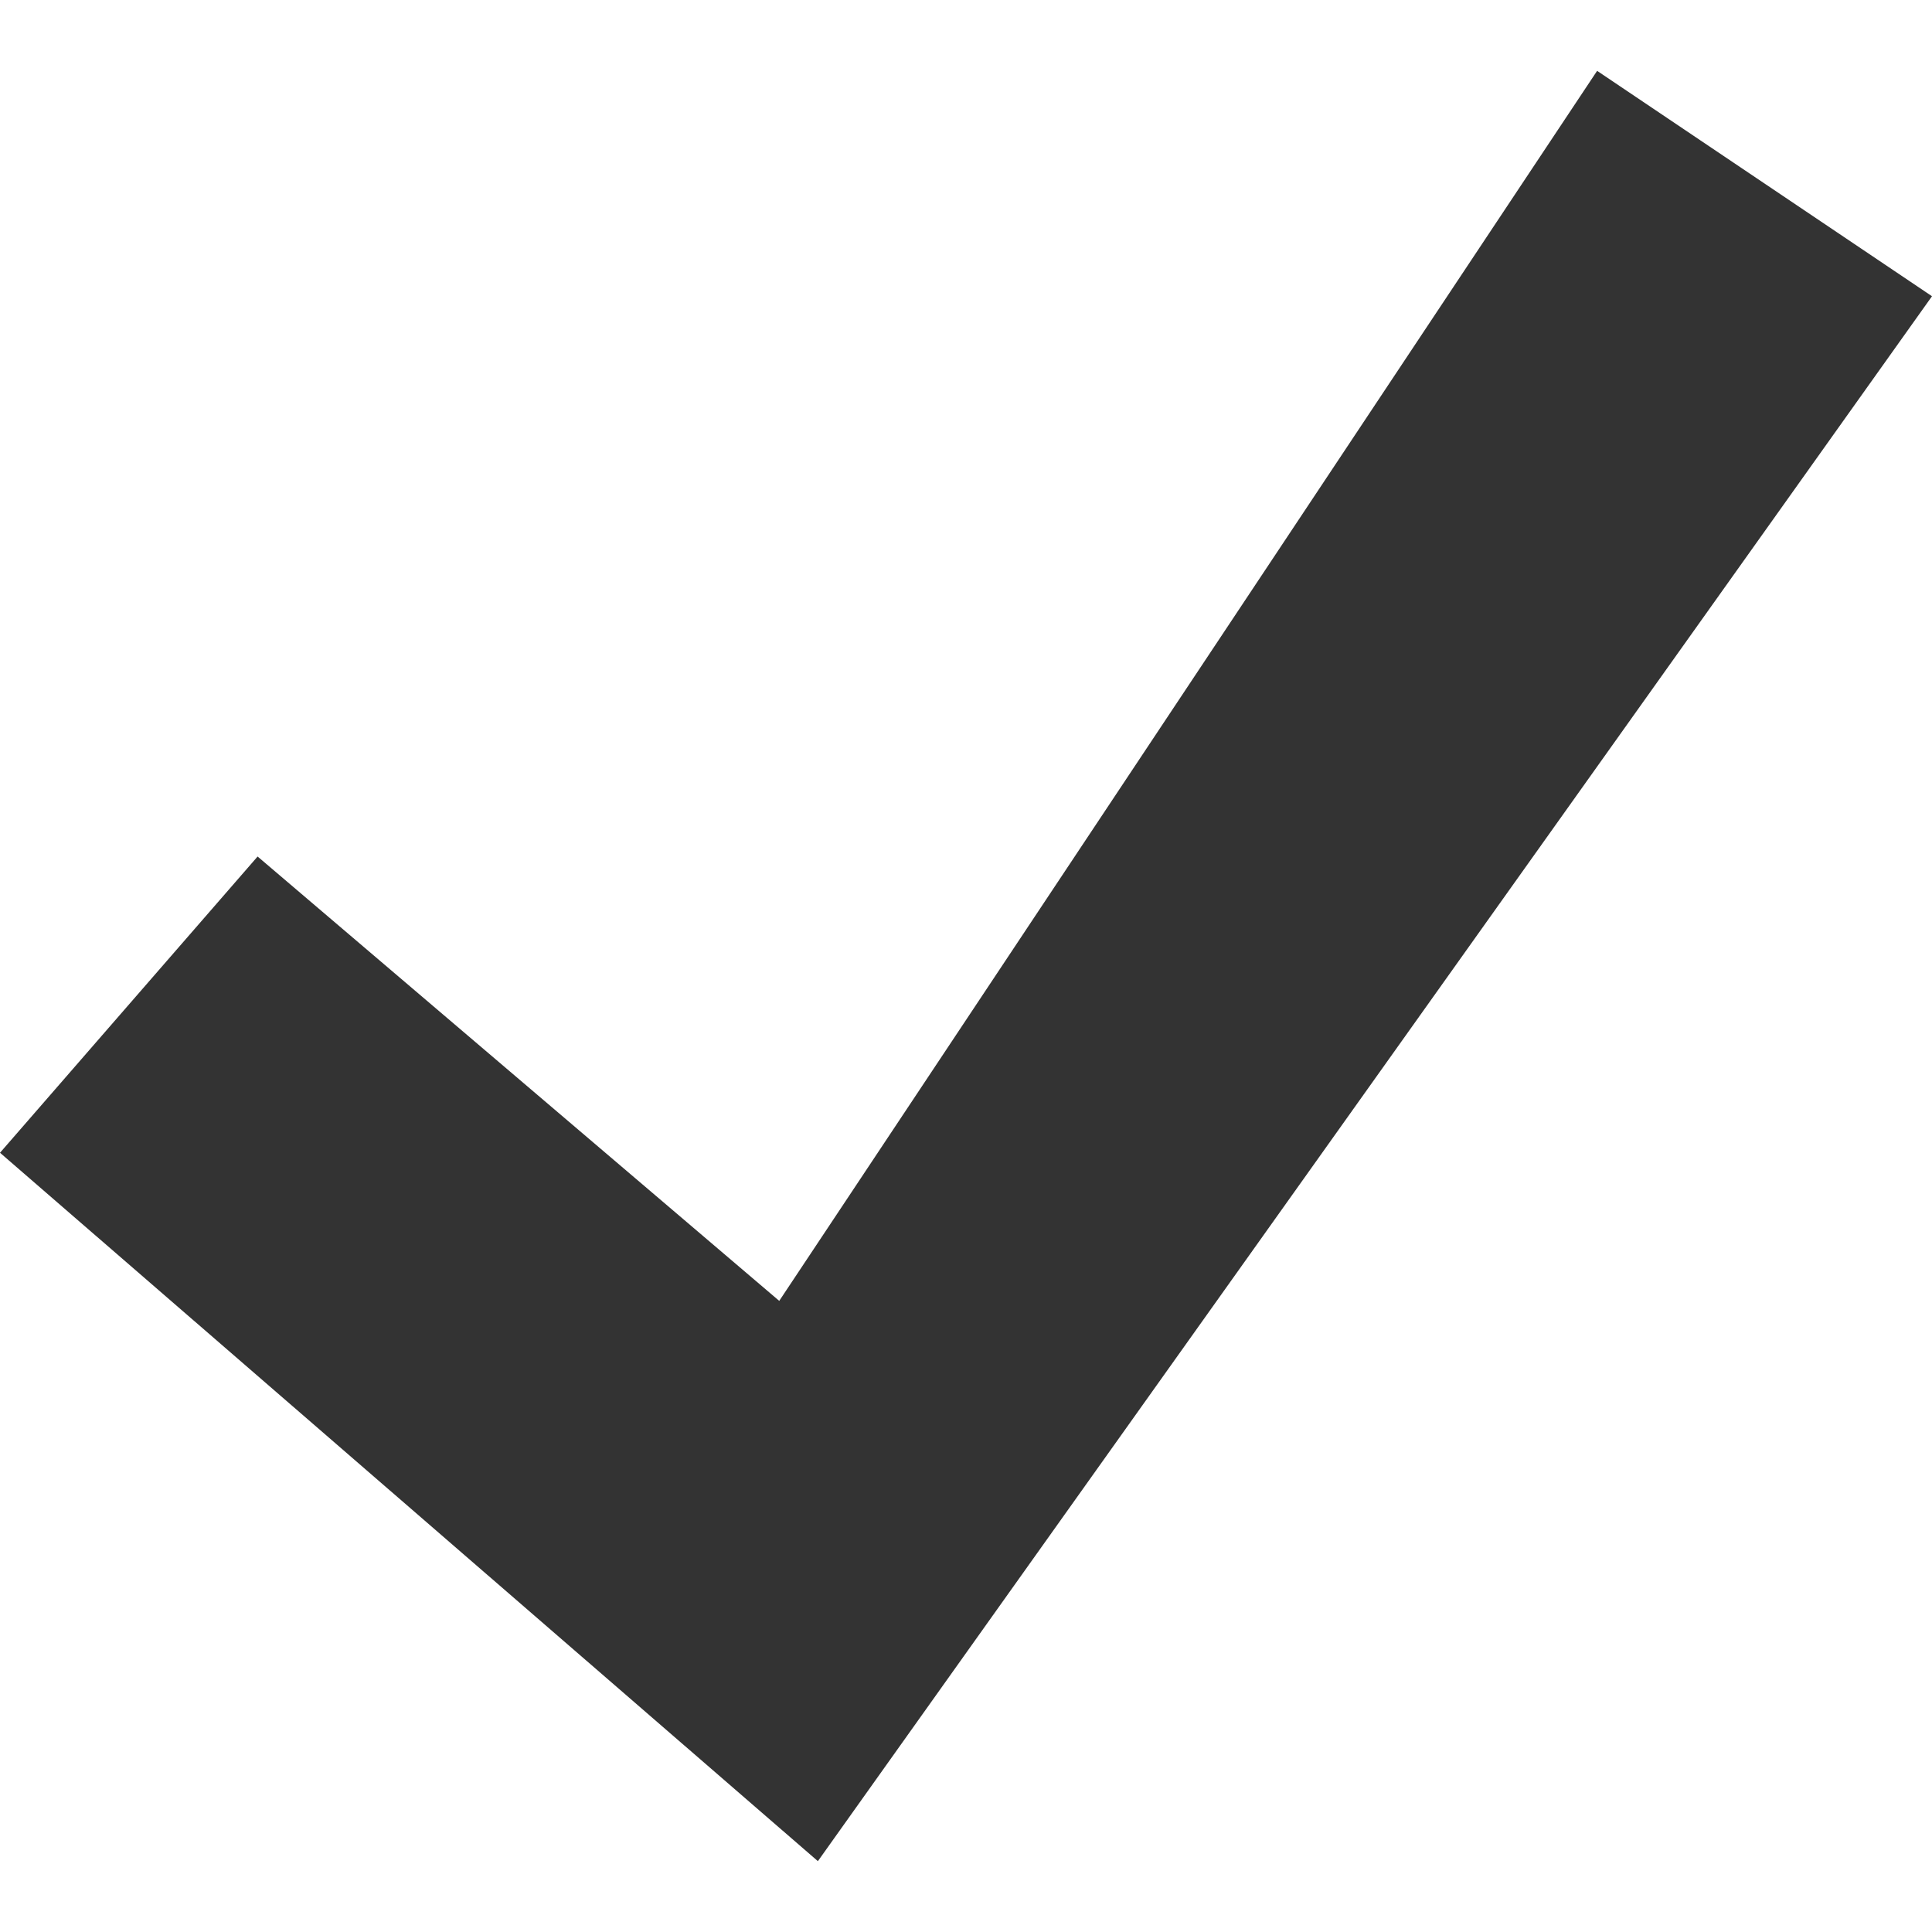
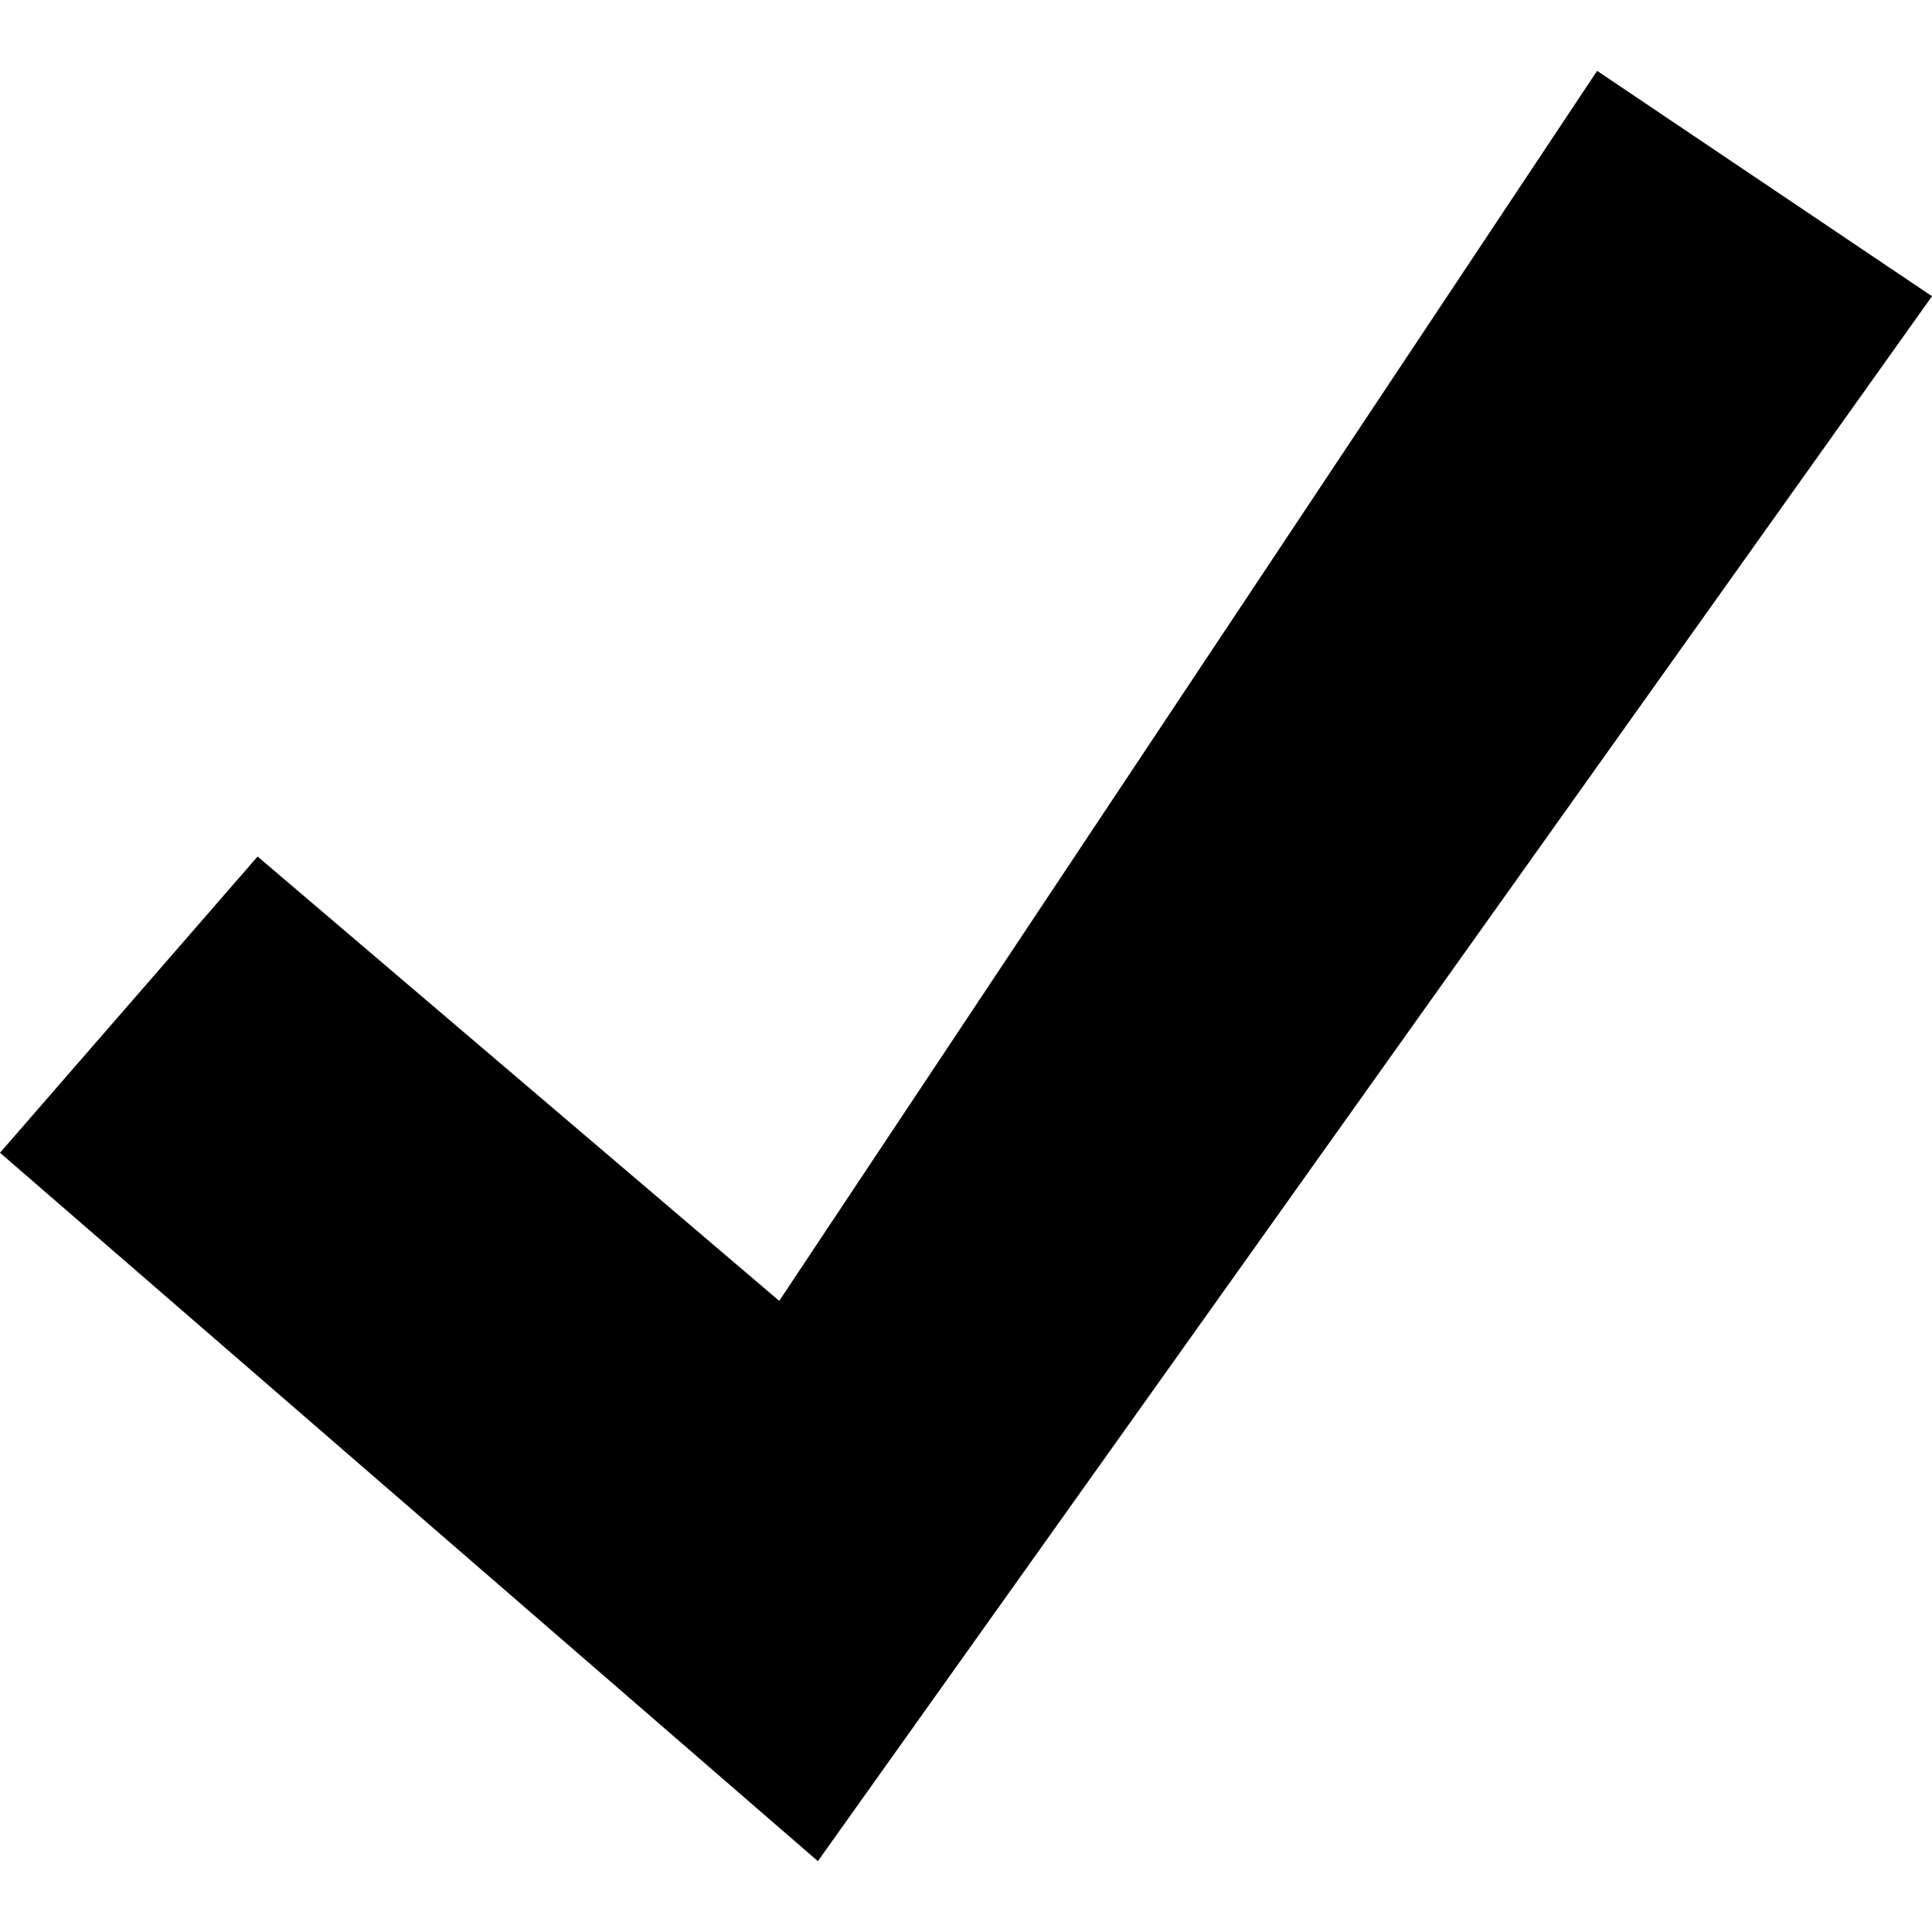
- <svg xmlns="http://www.w3.org/2000/svg" version="1.1" id="Layer_1" x="0px" y="0px" viewBox="0 0 30 30" enable-background="new 0 0 30 30" xml:space="preserve">
-   <g class="check-mark-svg">
-     <polygon fill="#333333" points="24.8,1.1 12.1,20.2 4,13.3 0,17.9 12.7,28.9 30,4.6  " />
-   </g>
+ <svg xmlns="http://www.w3.org/2000/svg" xmlns:xlink="http://www.w3.org/1999/xlink" viewBox="0 0 30 30">
+   <symbol id="check-icon" class="check-mark-svg">
+     <polygon points="24.8 1.1 12.1 20.2 4 13.3 0 17.9 12.7 28.9 30 4.6 " />
+   </symbol>
+   <use xlink:href="#check-icon" />
</svg>
